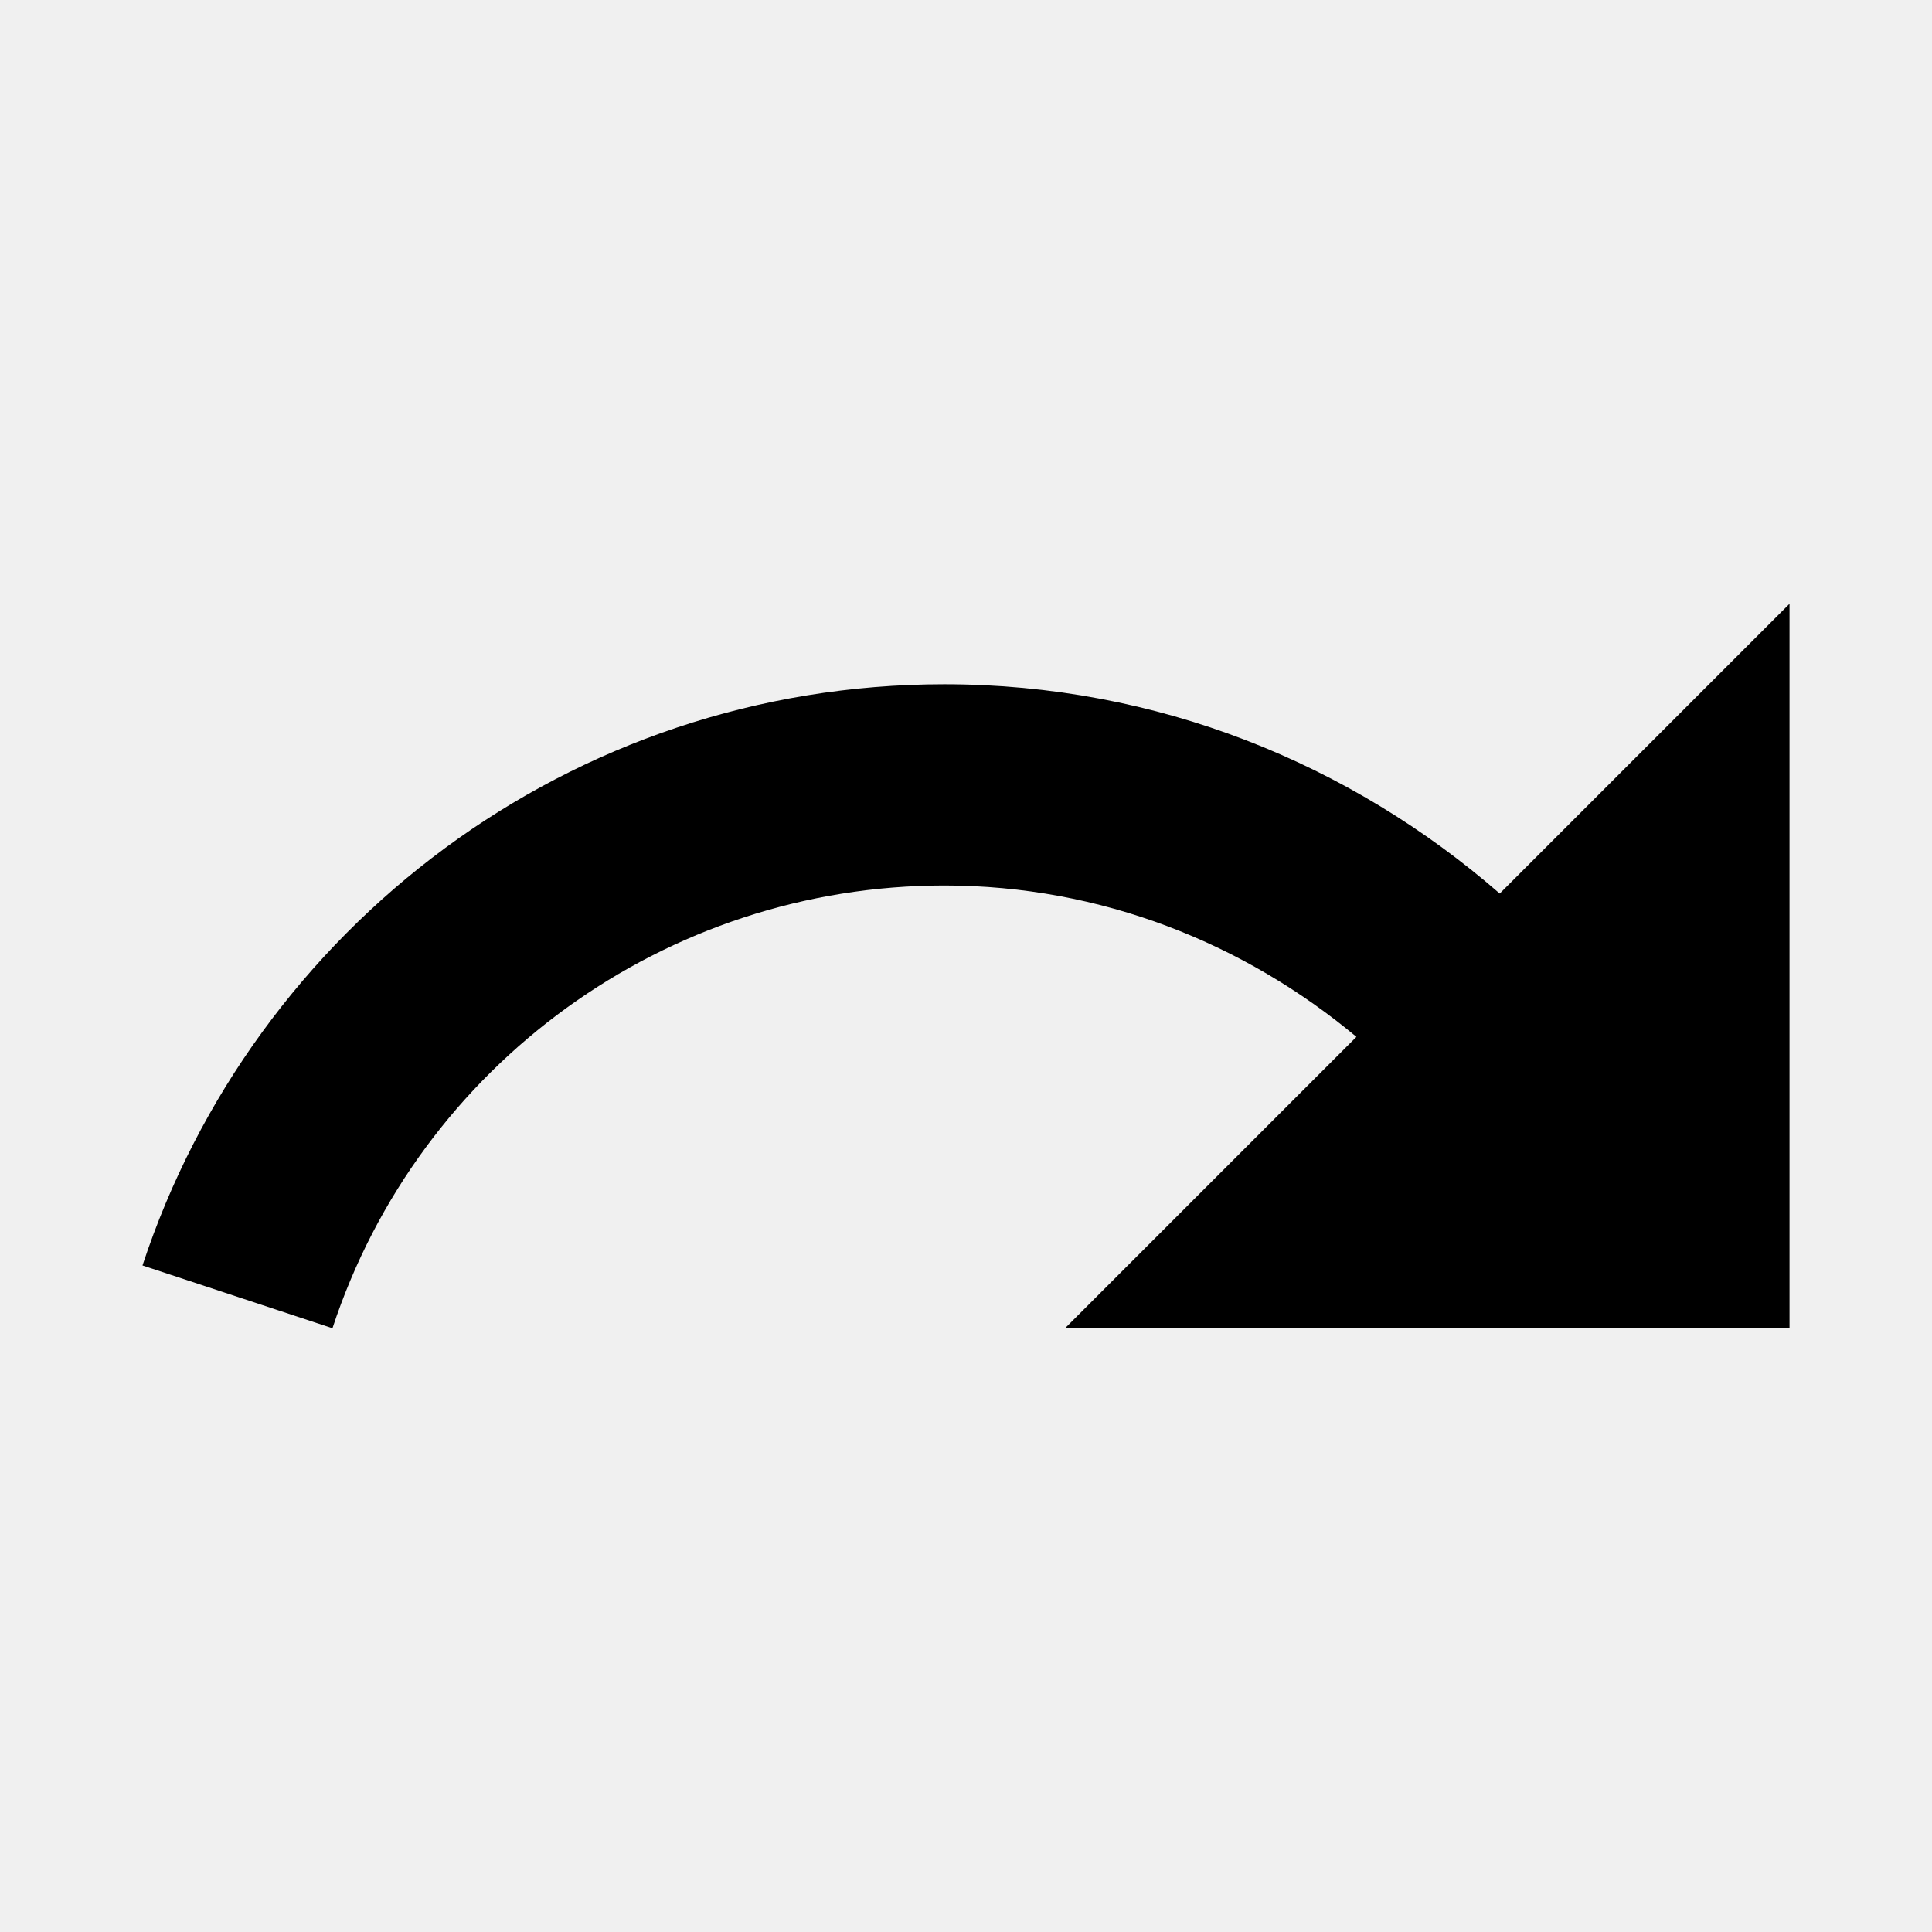
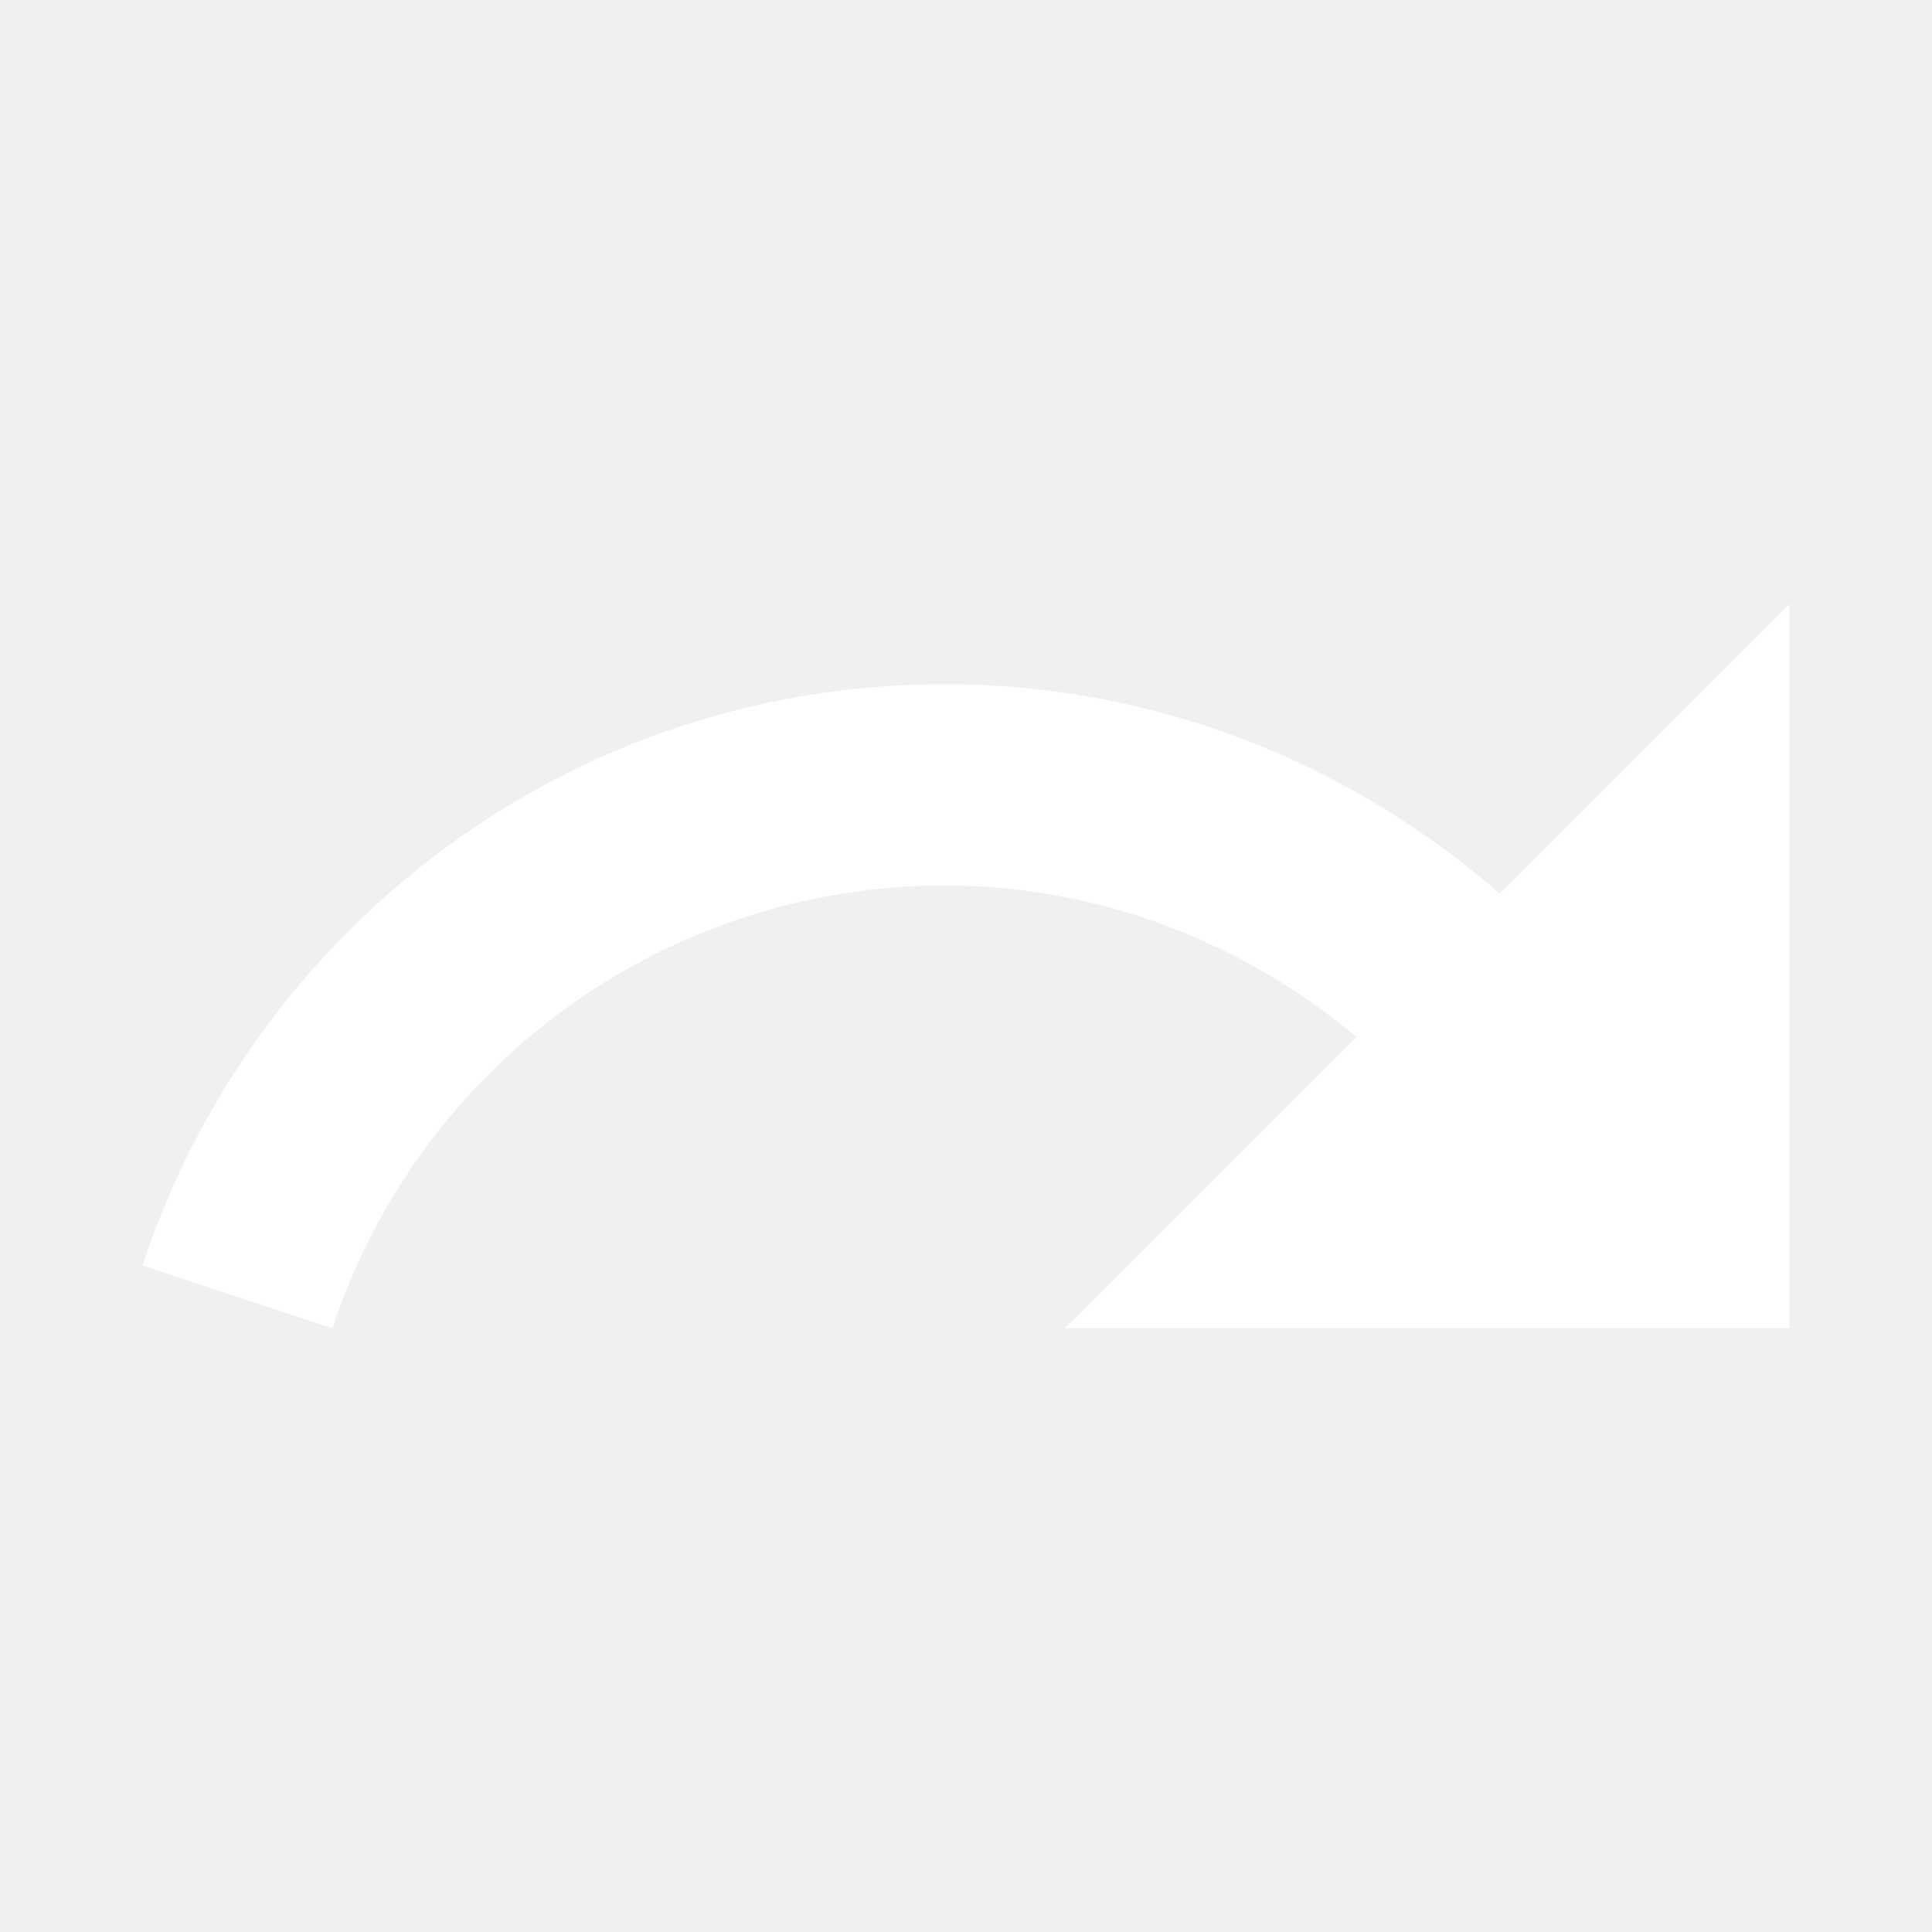
<svg xmlns="http://www.w3.org/2000/svg" width="24" height="24" viewBox="0 0 24 24">
-   <path d="M18.63 11.1c-1.85-1.61-4.25-2.6-6.9-2.6-4.65 0-8.58 3.03-9.96 7.22l2.36.78a8.002 8.002 0 0 1 7.6-5.5c1.95 0 3.73.72 5.12 1.88l-3.62 3.62h9v-9l-3.6 3.6z" />
+   <path fill="#FFFFFF" d="M18.63 11.1c-1.85-1.61-4.25-2.6-6.9-2.6-4.65 0-8.58 3.03-9.96 7.22l2.36.78a8.002 8.002 0 0 1 7.6-5.5c1.95 0 3.73.72 5.12 1.88l-3.62 3.62h9v-9l-3.6 3.6z" />
</svg>
